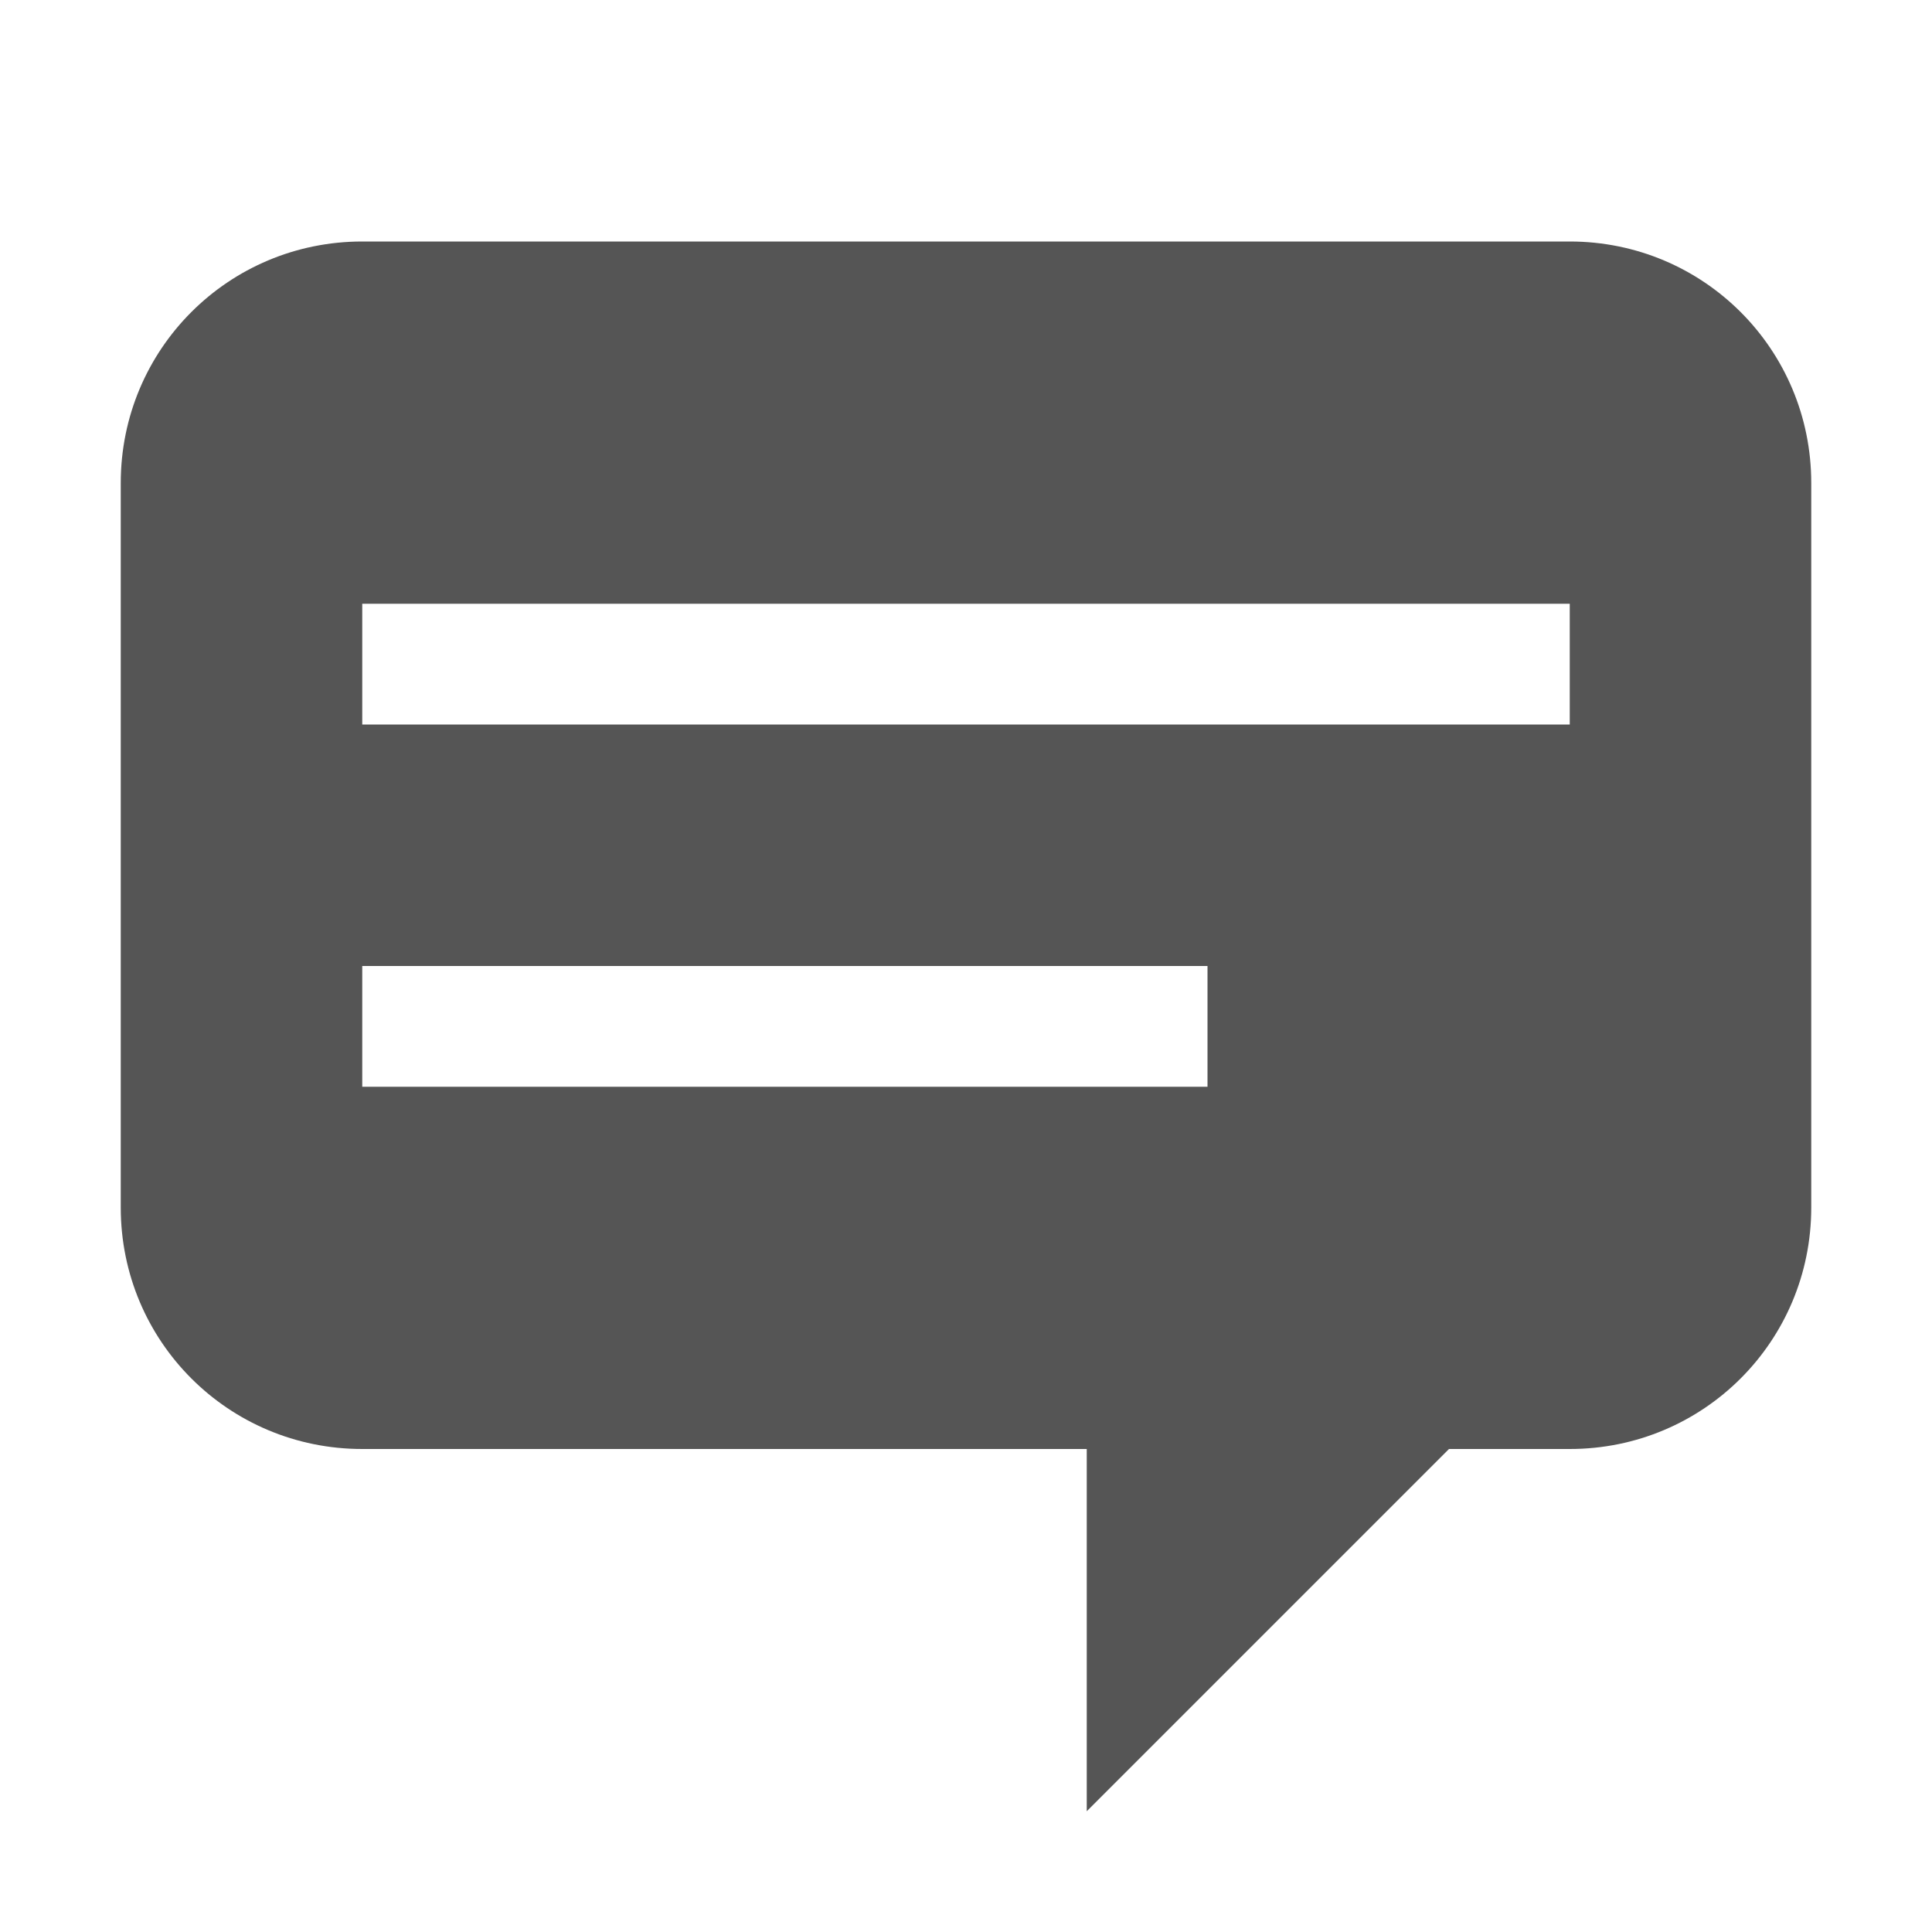
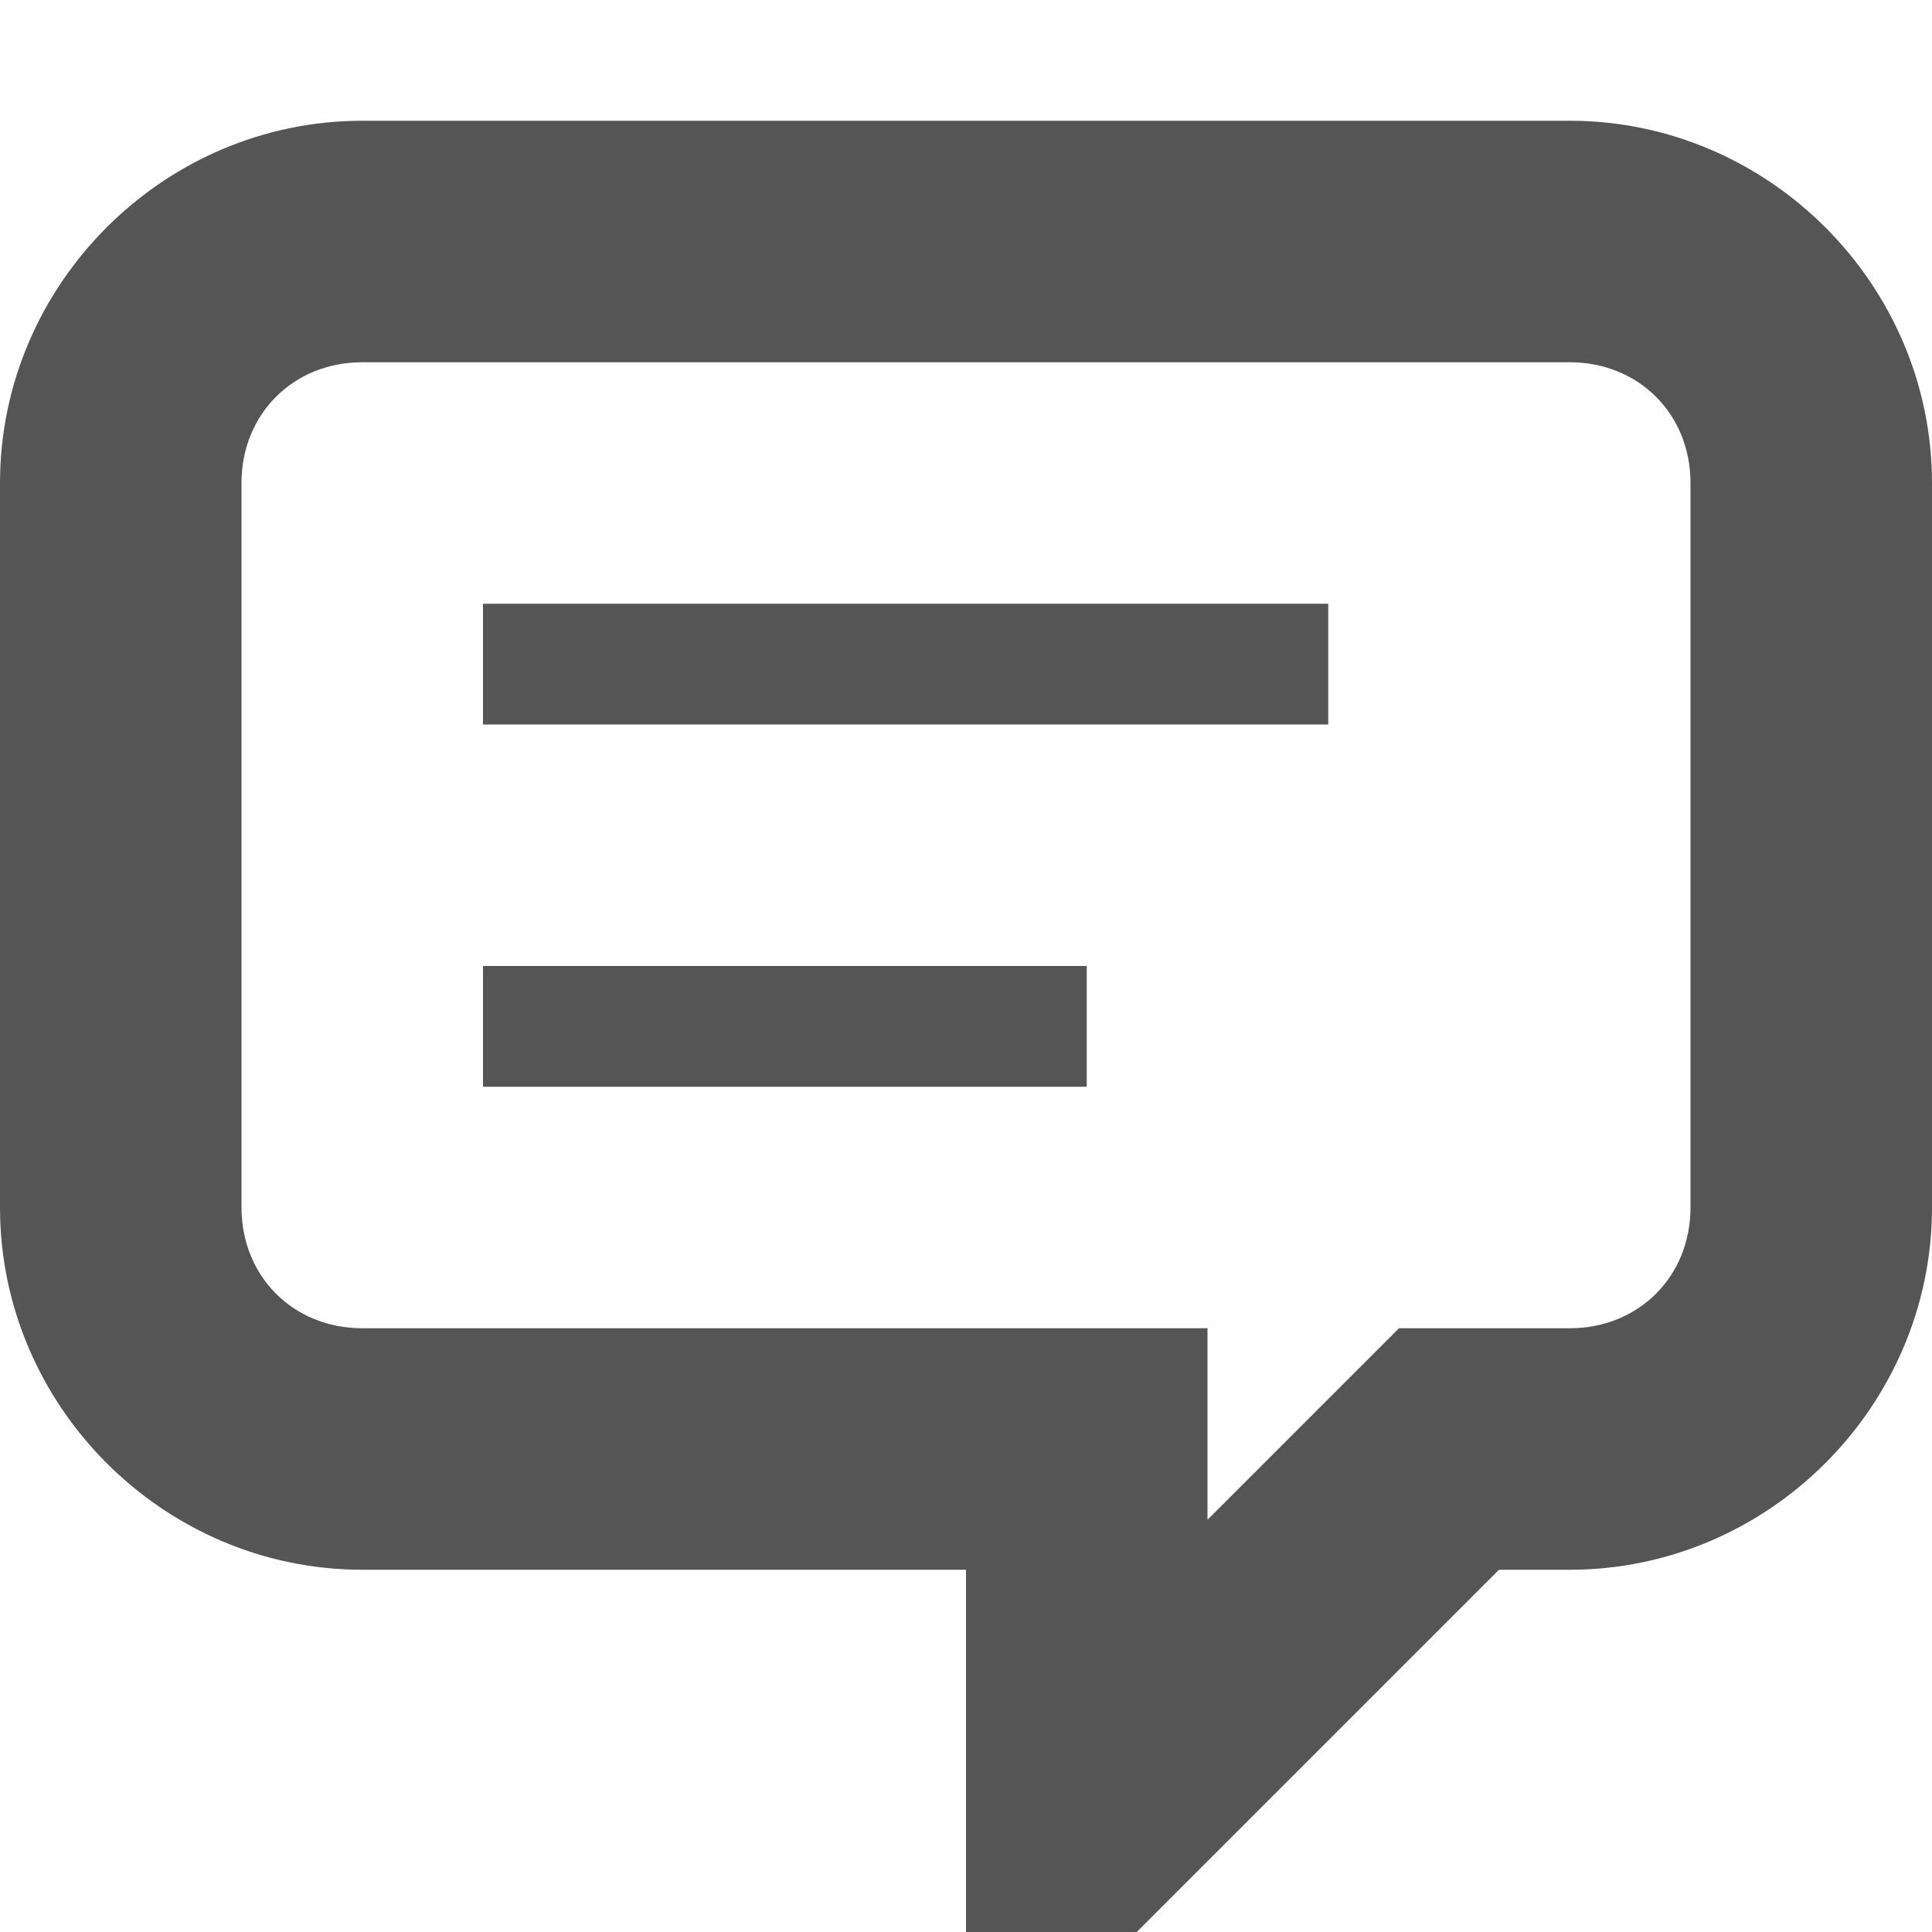
<svg xmlns="http://www.w3.org/2000/svg" width="16" height="16" version="1.1" viewBox="0 0 16 16">
-   <path d="m3 2c-1.108 0-2 0.892-2 2v6c0 1.108 0.892 2 2 2h6v3l3-3h1c1.108 0 2-0.892 2-2v-6c0-1.108-0.892-2-2-2h-10zm0 3h10v1h-10v-1zm0 3h7v1h-7v-1z" fill="#555555" />
+   <path d="m3 1c-1.645 0-3 1.355-3 3v6c0 1.645 1.355 3 3 3h5v4.414l4.414-4.414h0.586c1.645 0 3-1.355 3-3v-6c0-1.645-1.355-3-3-3zm0 2h10c0.571 0 1 0.429 1 1v6c0 0.571-0.429 1-1 1h-1.414l-1.586 1.586v-1.586h-7c-0.571 0-1-0.429-1-1v-6c0-0.571 0.429-1 1-1z" color="#000000" fill="#555555" style="-inkscape-stroke:none" />
+   <rect x="4" y="5" width="7" height="1" fill="#555555" fill-rule="evenodd" stop-color="#000000" style="paint-order:stroke fill markers" />
+   <rect x="4" y="8" width="5" height="1" fill="#555555" fill-rule="evenodd" stop-color="#000000" style="paint-order:stroke fill markers" />
</svg>
